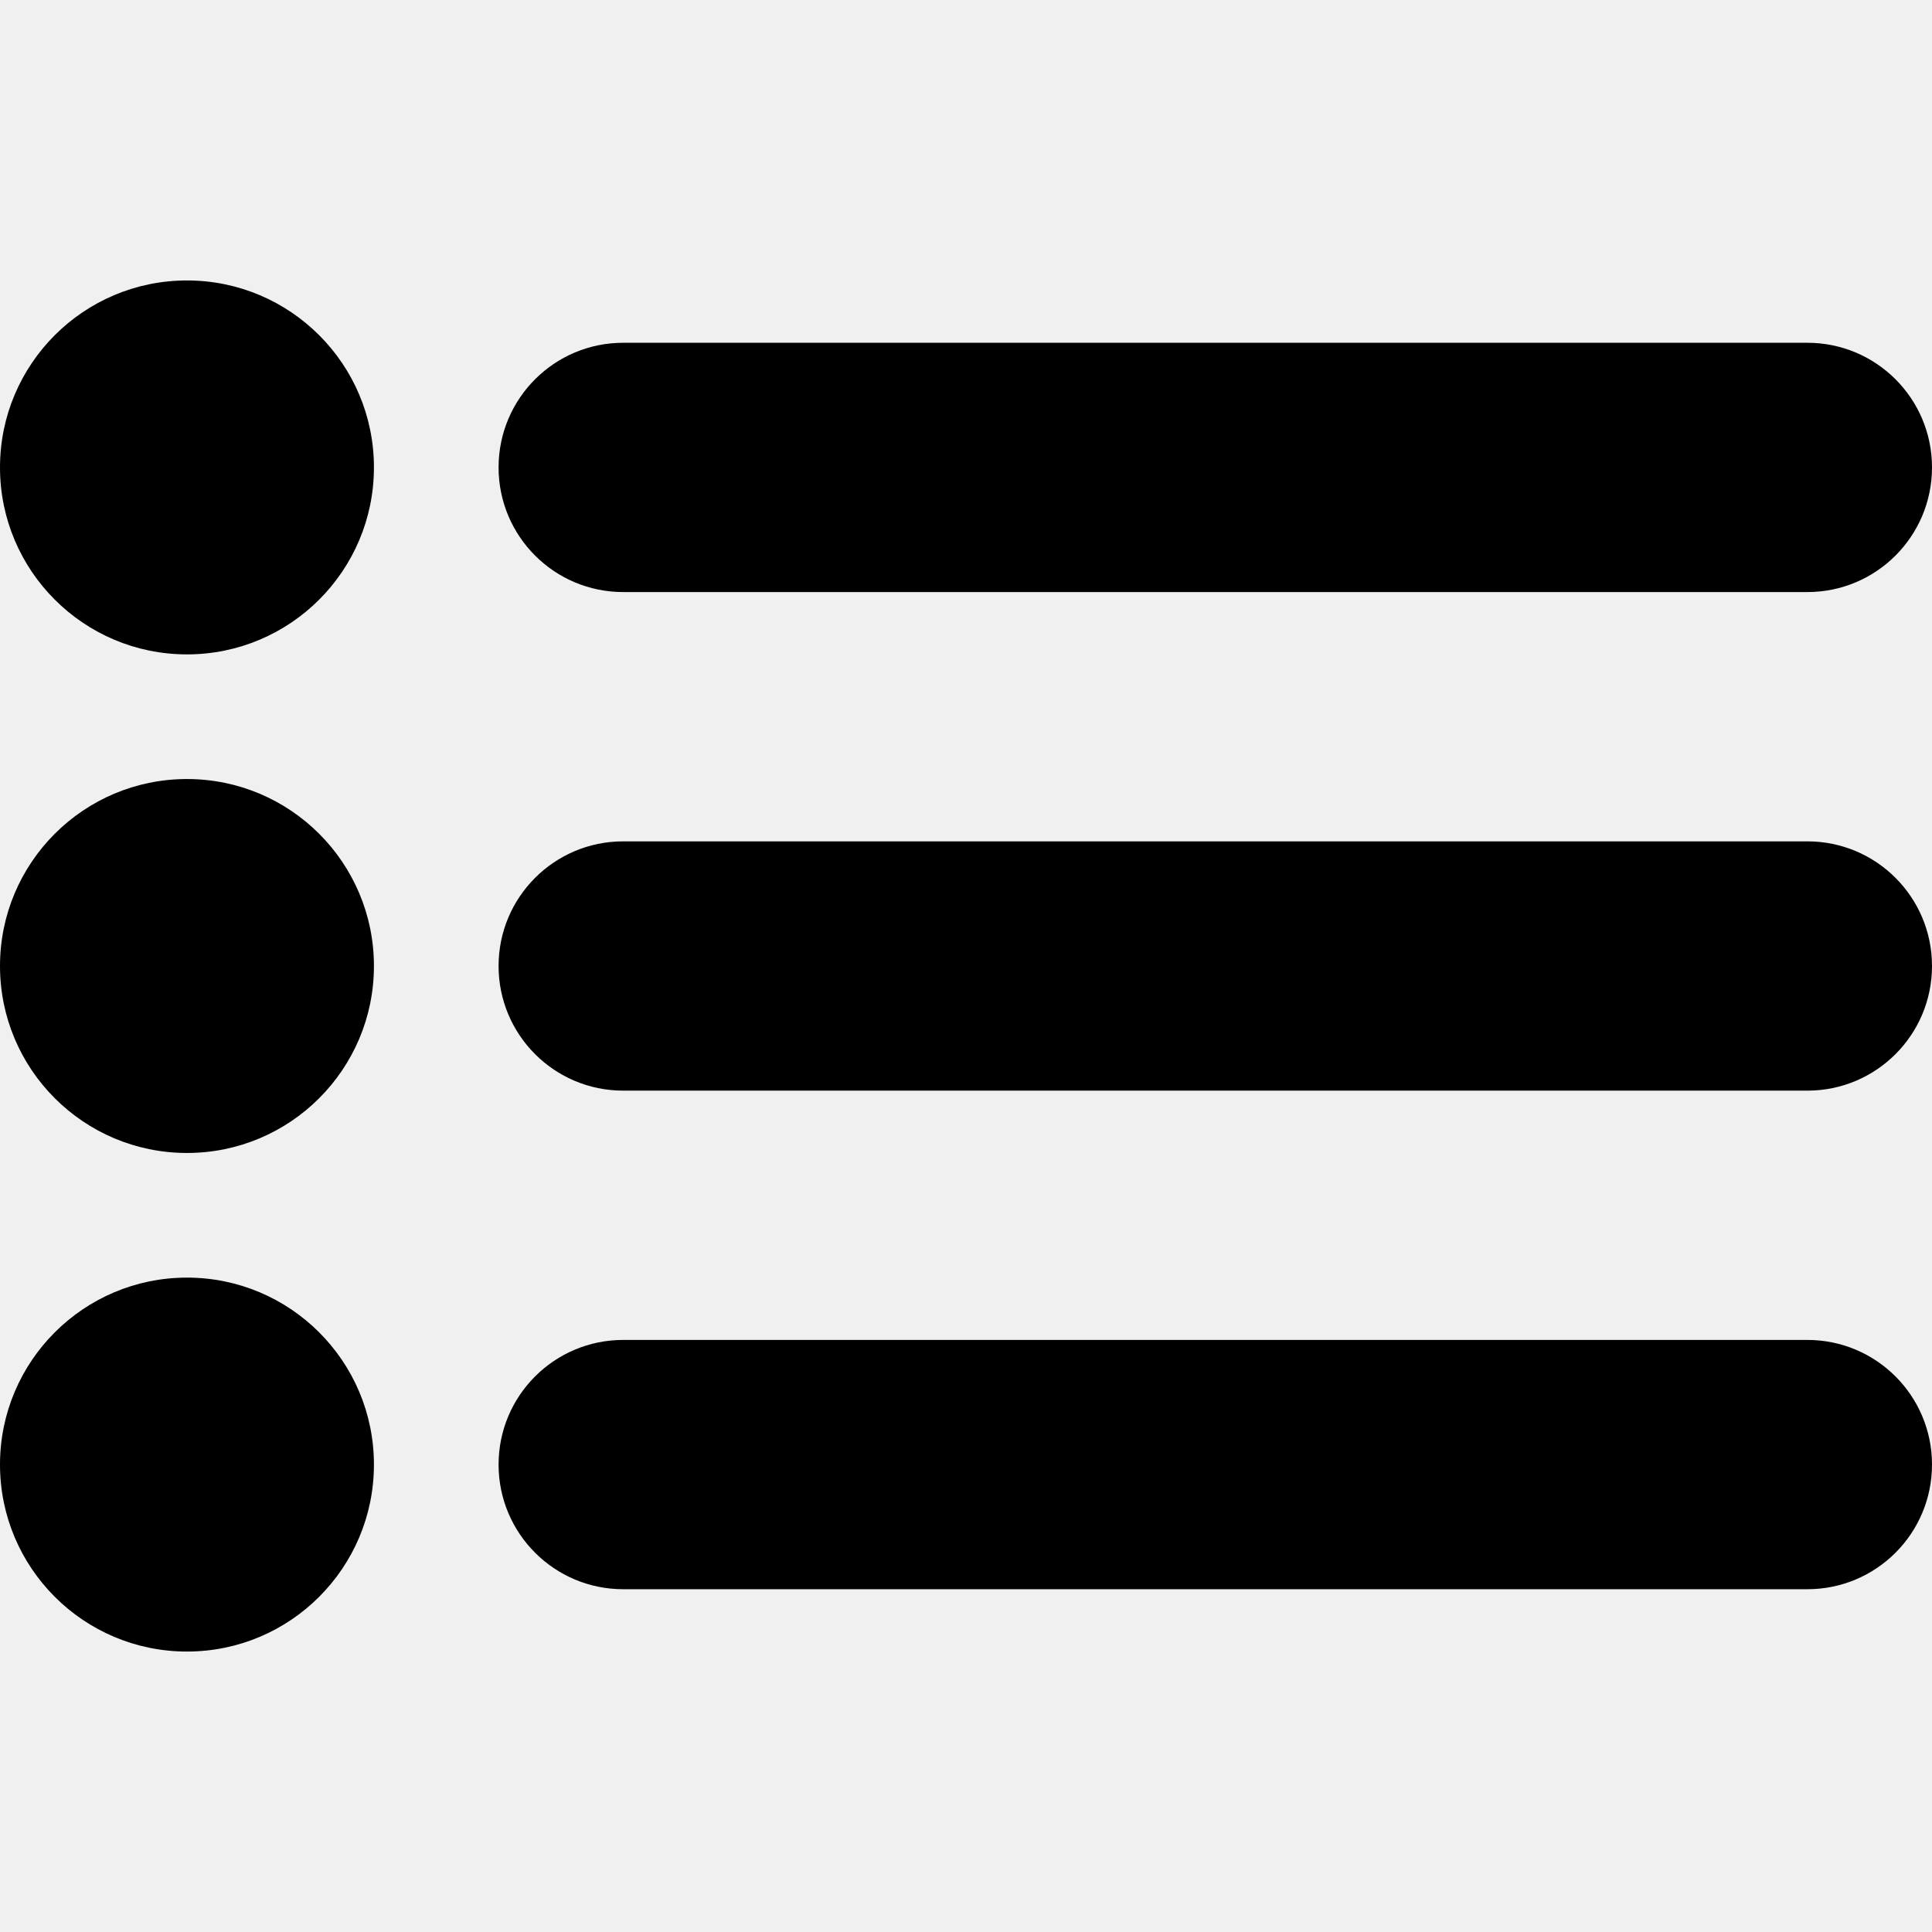
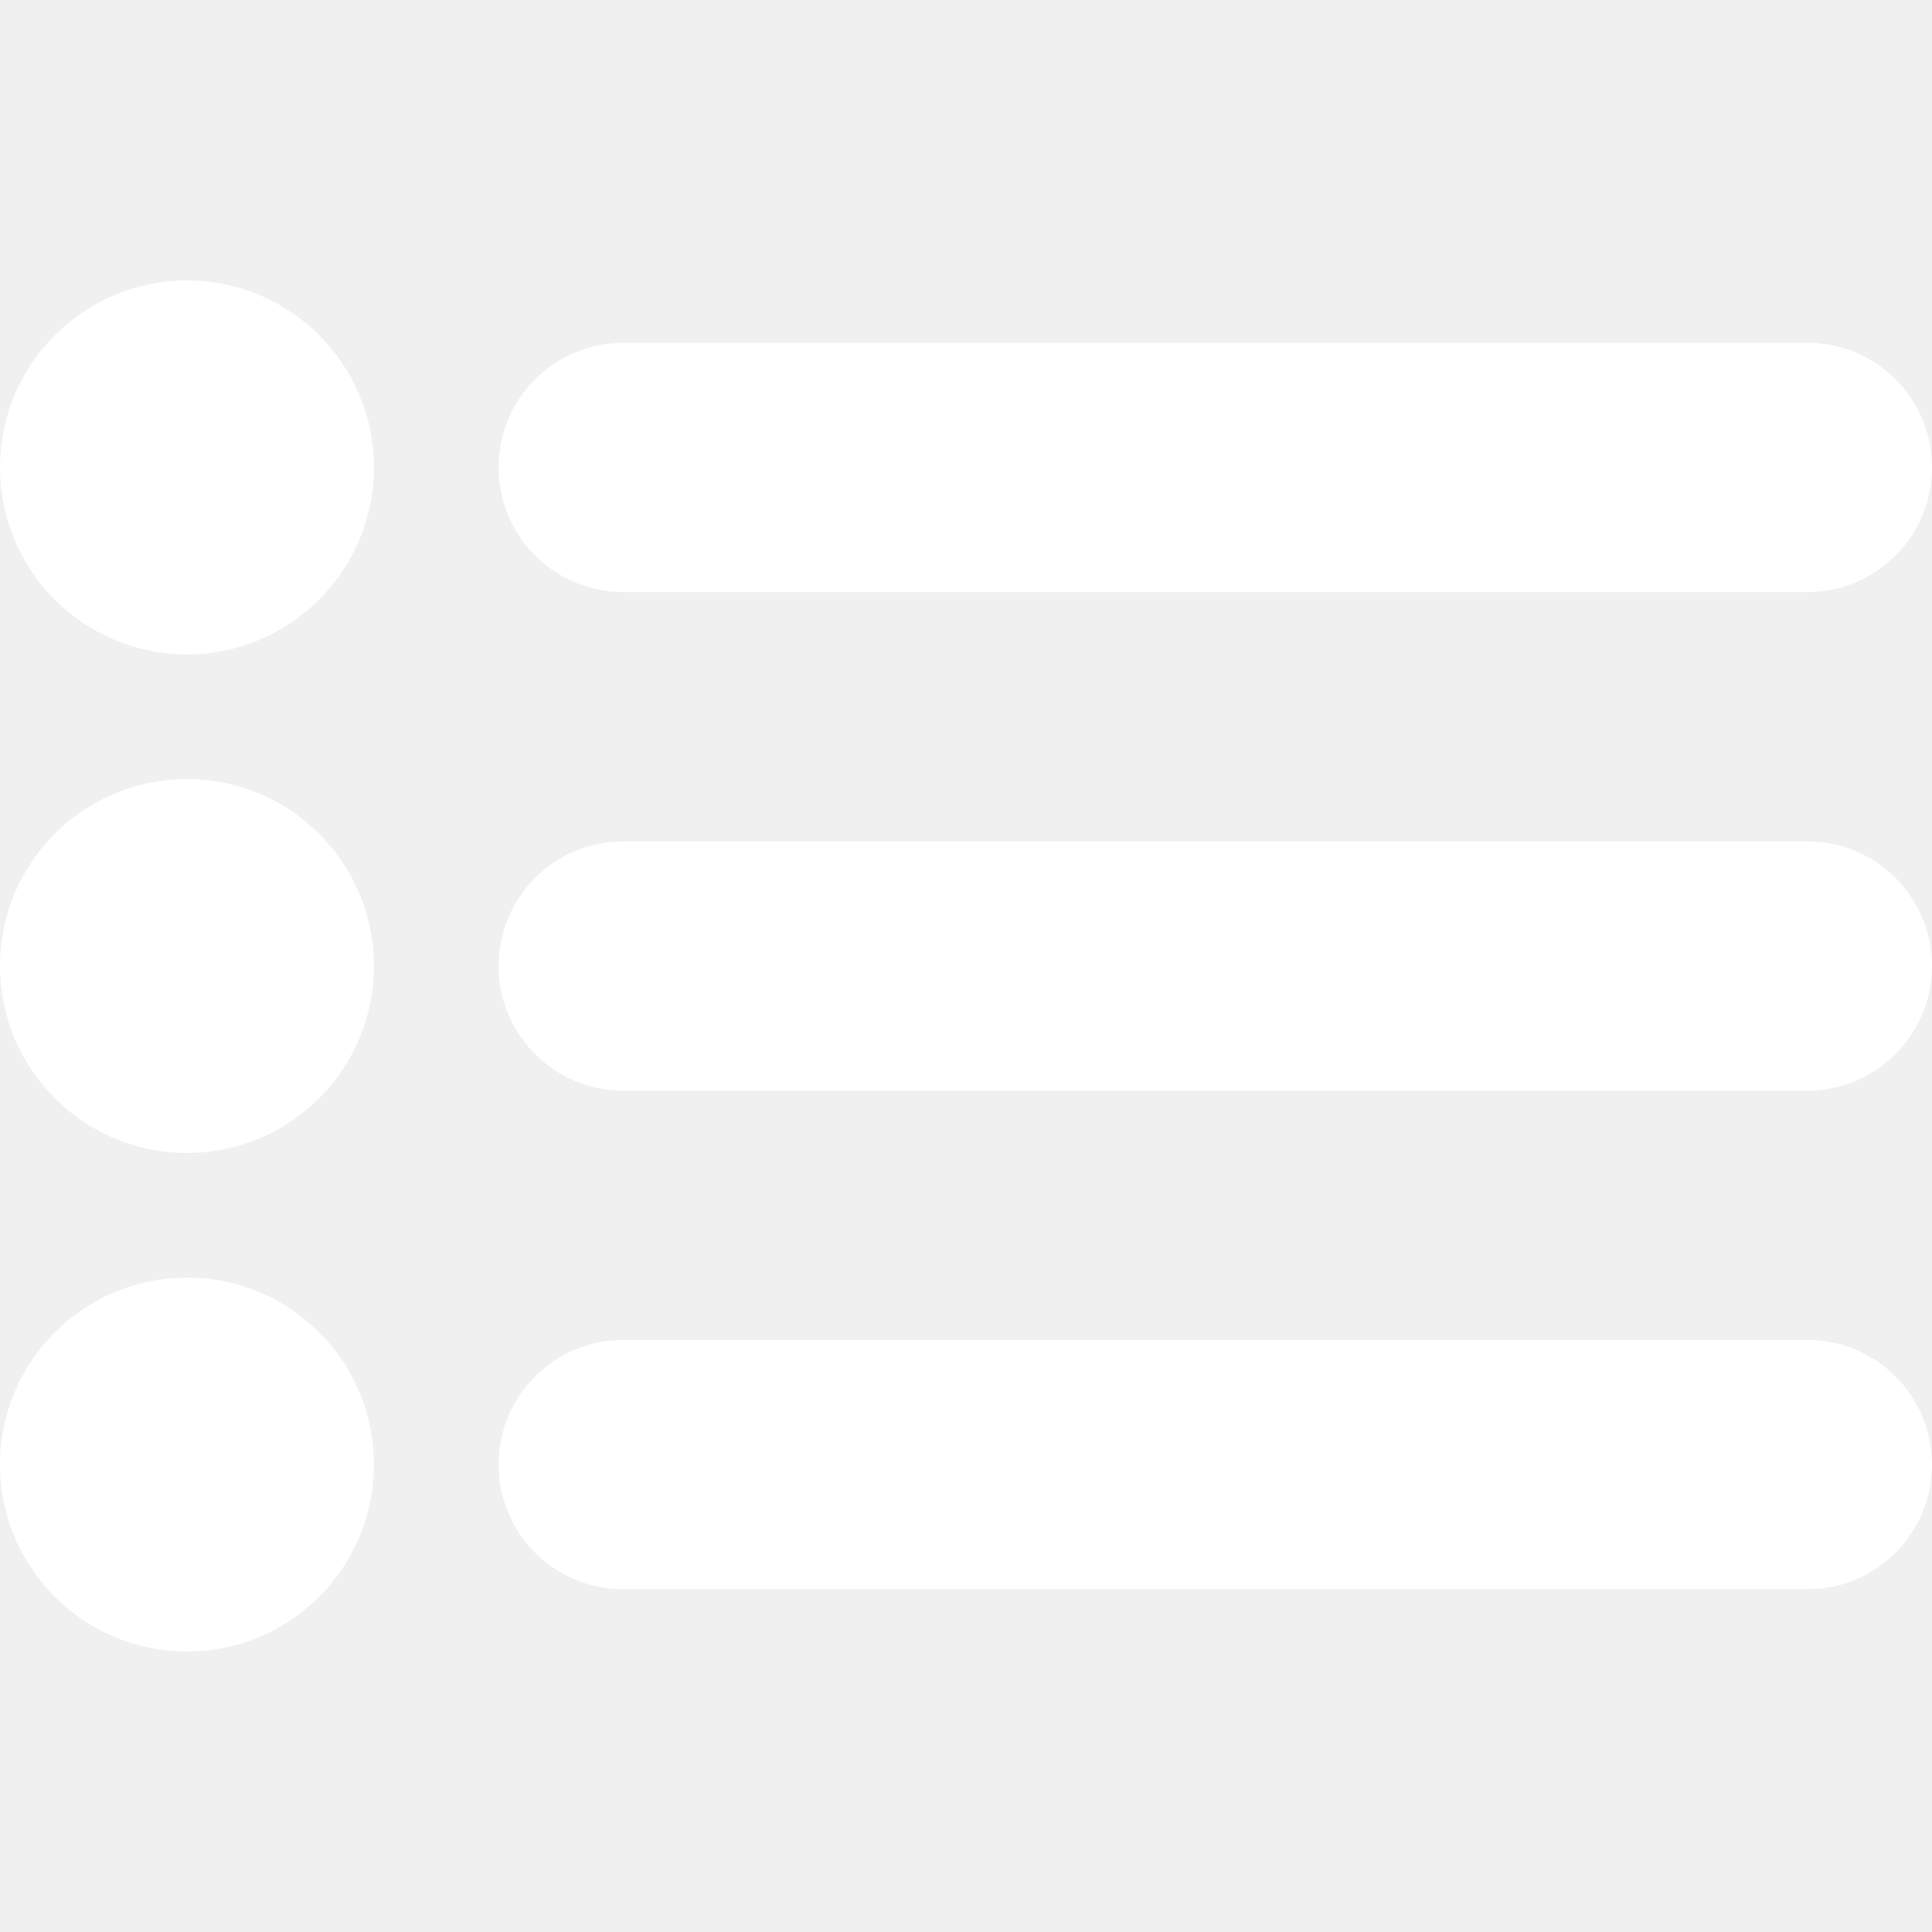
<svg xmlns="http://www.w3.org/2000/svg" version="1.1" id="Capa_1" x="0px" y="0px" width="612px" height="612px" viewBox="0 0 612 612" style="enable-background:new 0 0 612 612;" xml:space="preserve">
  <g>
    <g id="_x33__32_">
      <g>
-         <path d="M59.226,88.839C26.513,88.839,0,115.352,0,148.064s26.513,59.226,59.226,59.226s59.226-26.514,59.226-59.226     S91.938,88.839,59.226,88.839z M59.226,246.774C26.513,246.774,0,273.288,0,306c0,32.713,26.513,59.226,59.226,59.226     s59.226-26.513,59.226-59.226C118.452,273.288,91.938,246.774,59.226,246.774z M59.226,404.71C26.513,404.71,0,431.223,0,463.936     c0,32.712,26.513,59.226,59.226,59.226s59.226-26.514,59.226-59.226C118.452,431.223,91.938,404.71,59.226,404.71z      M197.419,187.548h375.096c21.815,0,39.484-17.669,39.484-39.484s-17.669-39.484-39.484-39.484H197.419     c-21.815,0-39.484,17.669-39.484,39.484S175.604,187.548,197.419,187.548z M572.516,266.516H197.419     c-21.815,0-39.484,17.669-39.484,39.484c0,21.814,17.669,39.484,39.484,39.484h375.096c21.815,0,39.484-17.67,39.484-39.484     C612,284.185,594.331,266.516,572.516,266.516z M572.516,424.451H197.419c-21.815,0-39.484,17.67-39.484,39.484     s17.669,39.483,39.484,39.483h375.096c21.815,0,39.484-17.669,39.484-39.483S594.331,424.451,572.516,424.451z" />
+         <path fill="#FFFFFF" d="M59.226,88.839C26.513,88.839,0,115.352,0,148.064s26.513,59.226,59.226,59.226s59.226-26.514,59.226-59.226     S91.938,88.839,59.226,88.839z M59.226,246.774C26.513,246.774,0,273.288,0,306c0,32.713,26.513,59.226,59.226,59.226     s59.226-26.513,59.226-59.226C118.452,273.288,91.938,246.774,59.226,246.774z M59.226,404.71C26.513,404.71,0,431.223,0,463.936     c0,32.712,26.513,59.226,59.226,59.226s59.226-26.514,59.226-59.226C118.452,431.223,91.938,404.71,59.226,404.71z      M197.419,187.548h375.096c21.815,0,39.484-17.669,39.484-39.484s-17.669-39.484-39.484-39.484H197.419     c-21.815,0-39.484,17.669-39.484,39.484S175.604,187.548,197.419,187.548z M572.516,266.516H197.419     c-21.815,0-39.484,17.669-39.484,39.484c0,21.814,17.669,39.484,39.484,39.484h375.096c21.815,0,39.484-17.67,39.484-39.484     C612,284.185,594.331,266.516,572.516,266.516z M572.516,424.451H197.419c-21.815,0-39.484,17.67-39.484,39.484     s17.669,39.483,39.484,39.483h375.096c21.815,0,39.484-17.669,39.484-39.483S594.331,424.451,572.516,424.451z" />
      </g>
    </g>
  </g>
-   <g>
- </g>
-   <g>
- </g>
-   <g>
- </g>
-   <g>
- </g>
-   <g>
- </g>
-   <g>
- </g>
-   <g>
- </g>
-   <g>
- </g>
-   <g>
- </g>
-   <g>
- </g>
-   <g>
- </g>
-   <g>
- </g>
-   <g>
- </g>
-   <g>
- </g>
-   <g>
- </g>
</svg>
